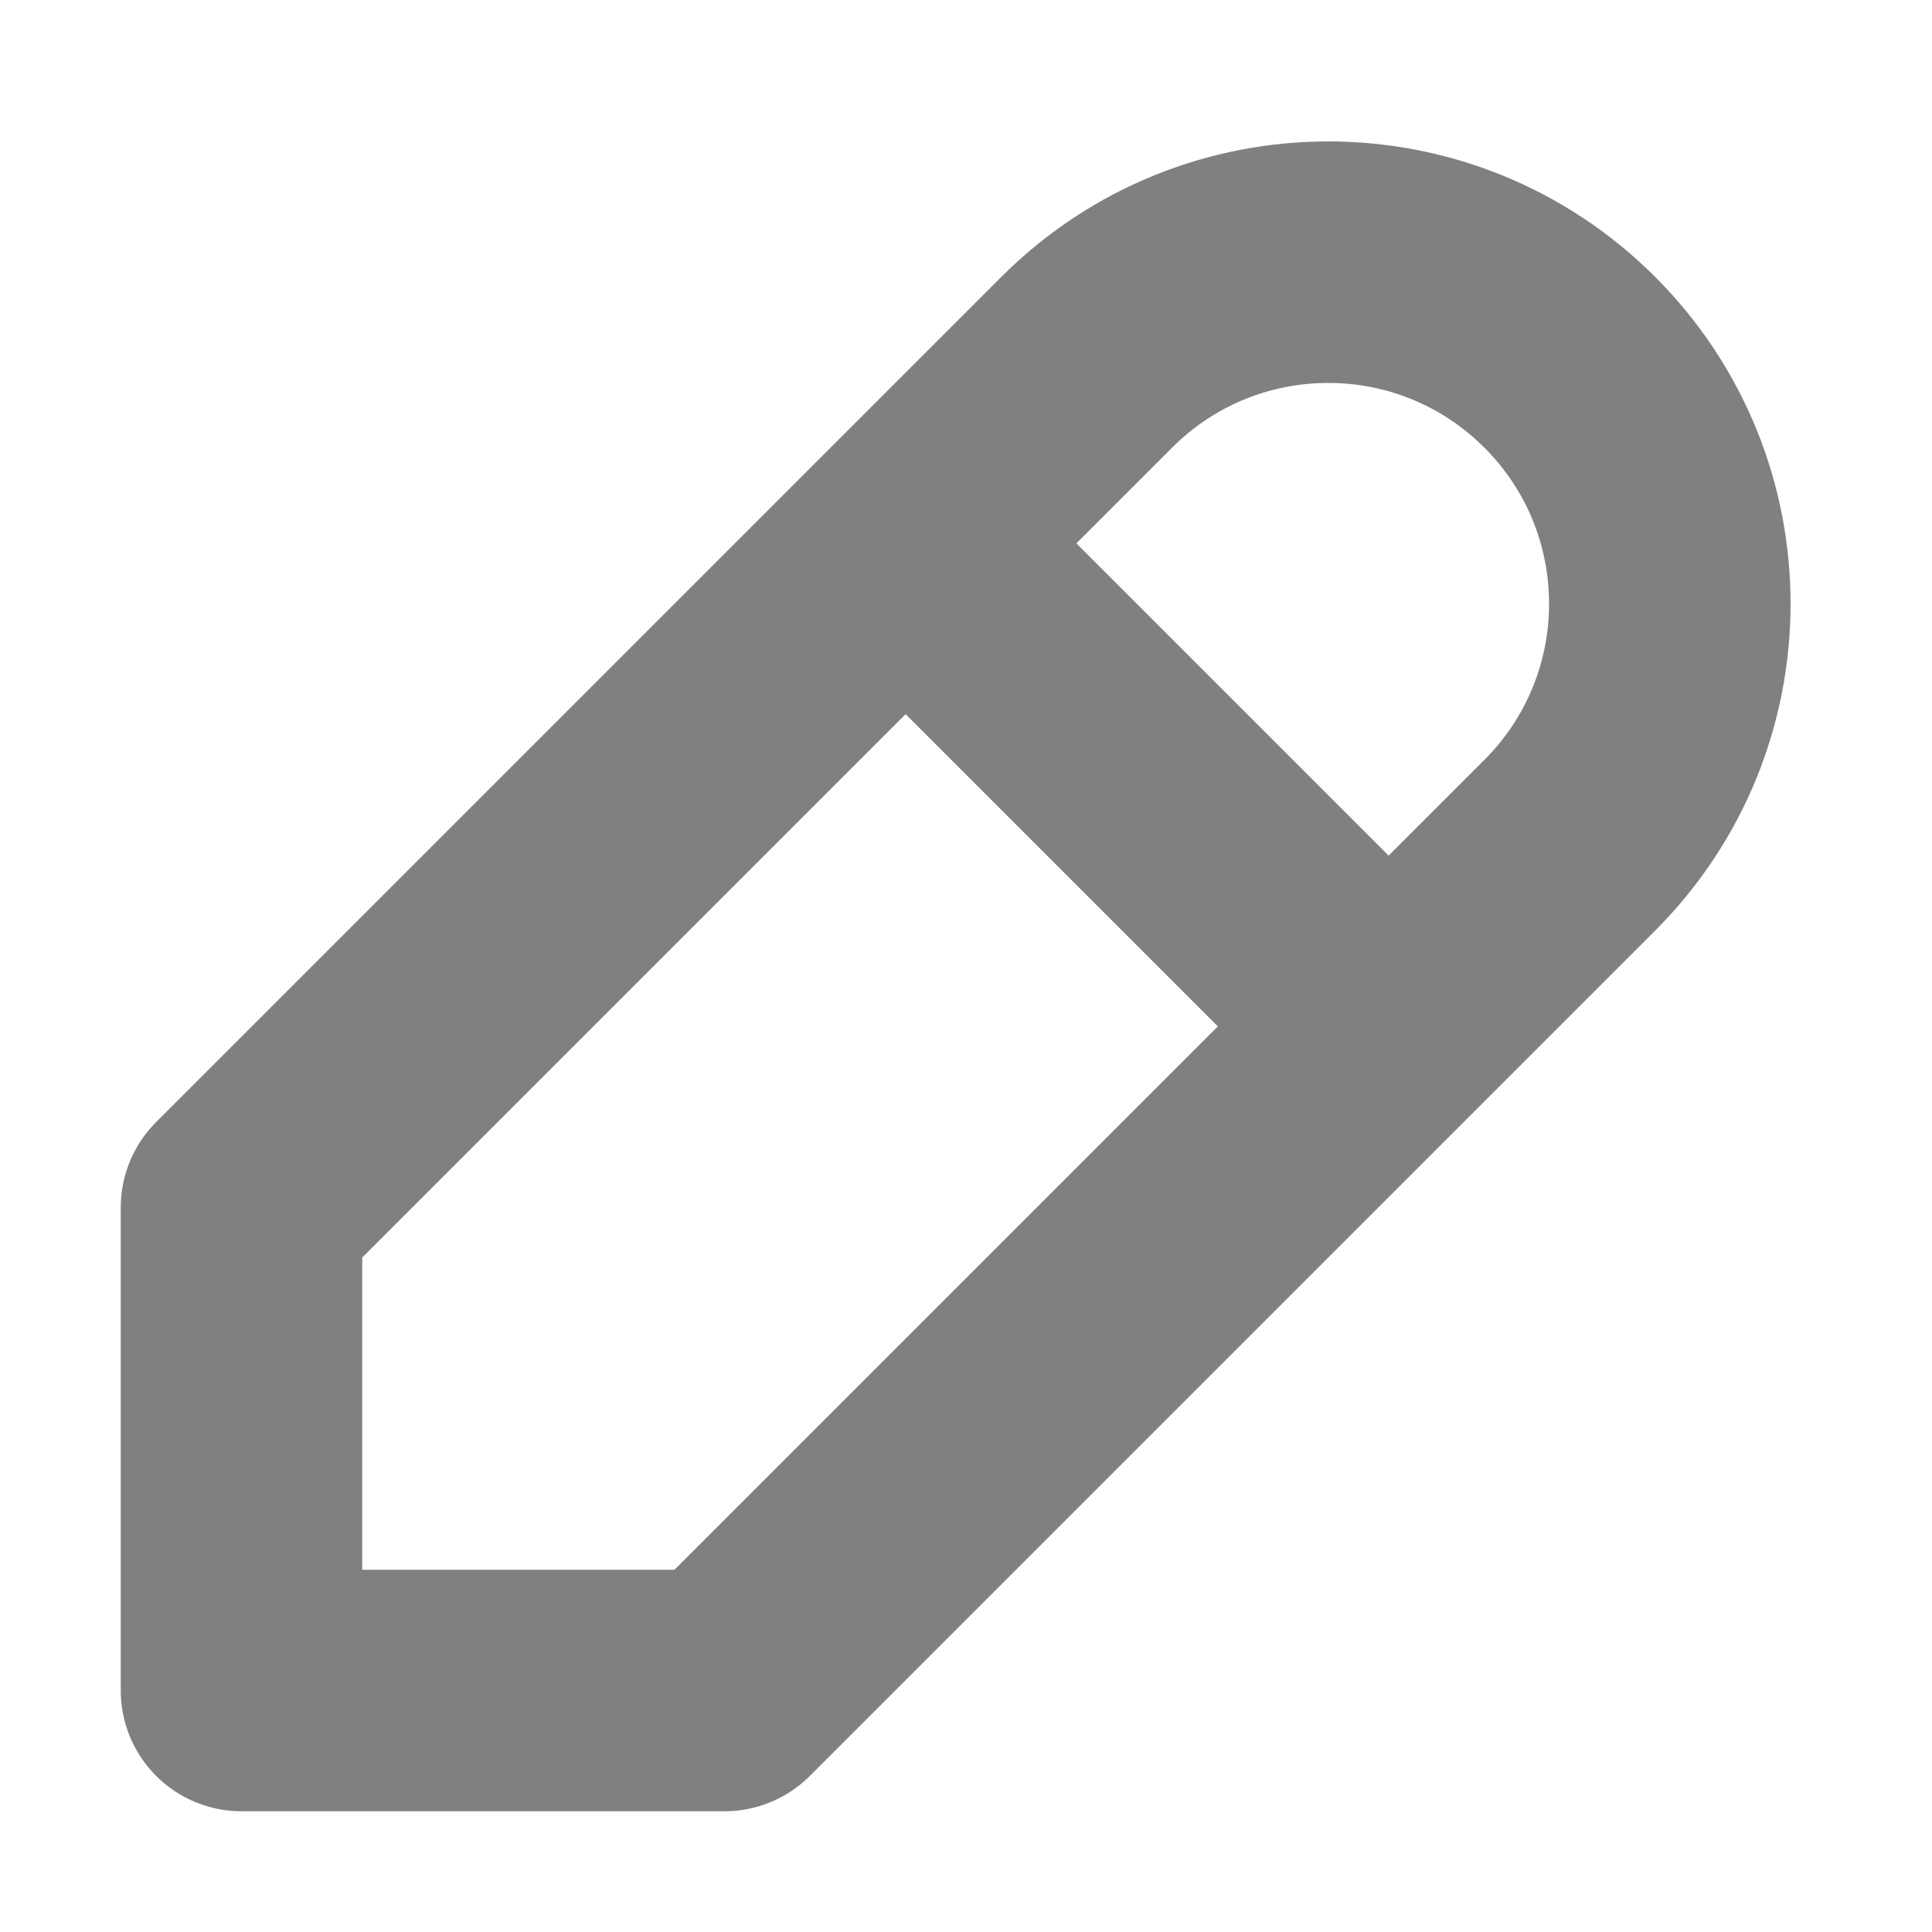
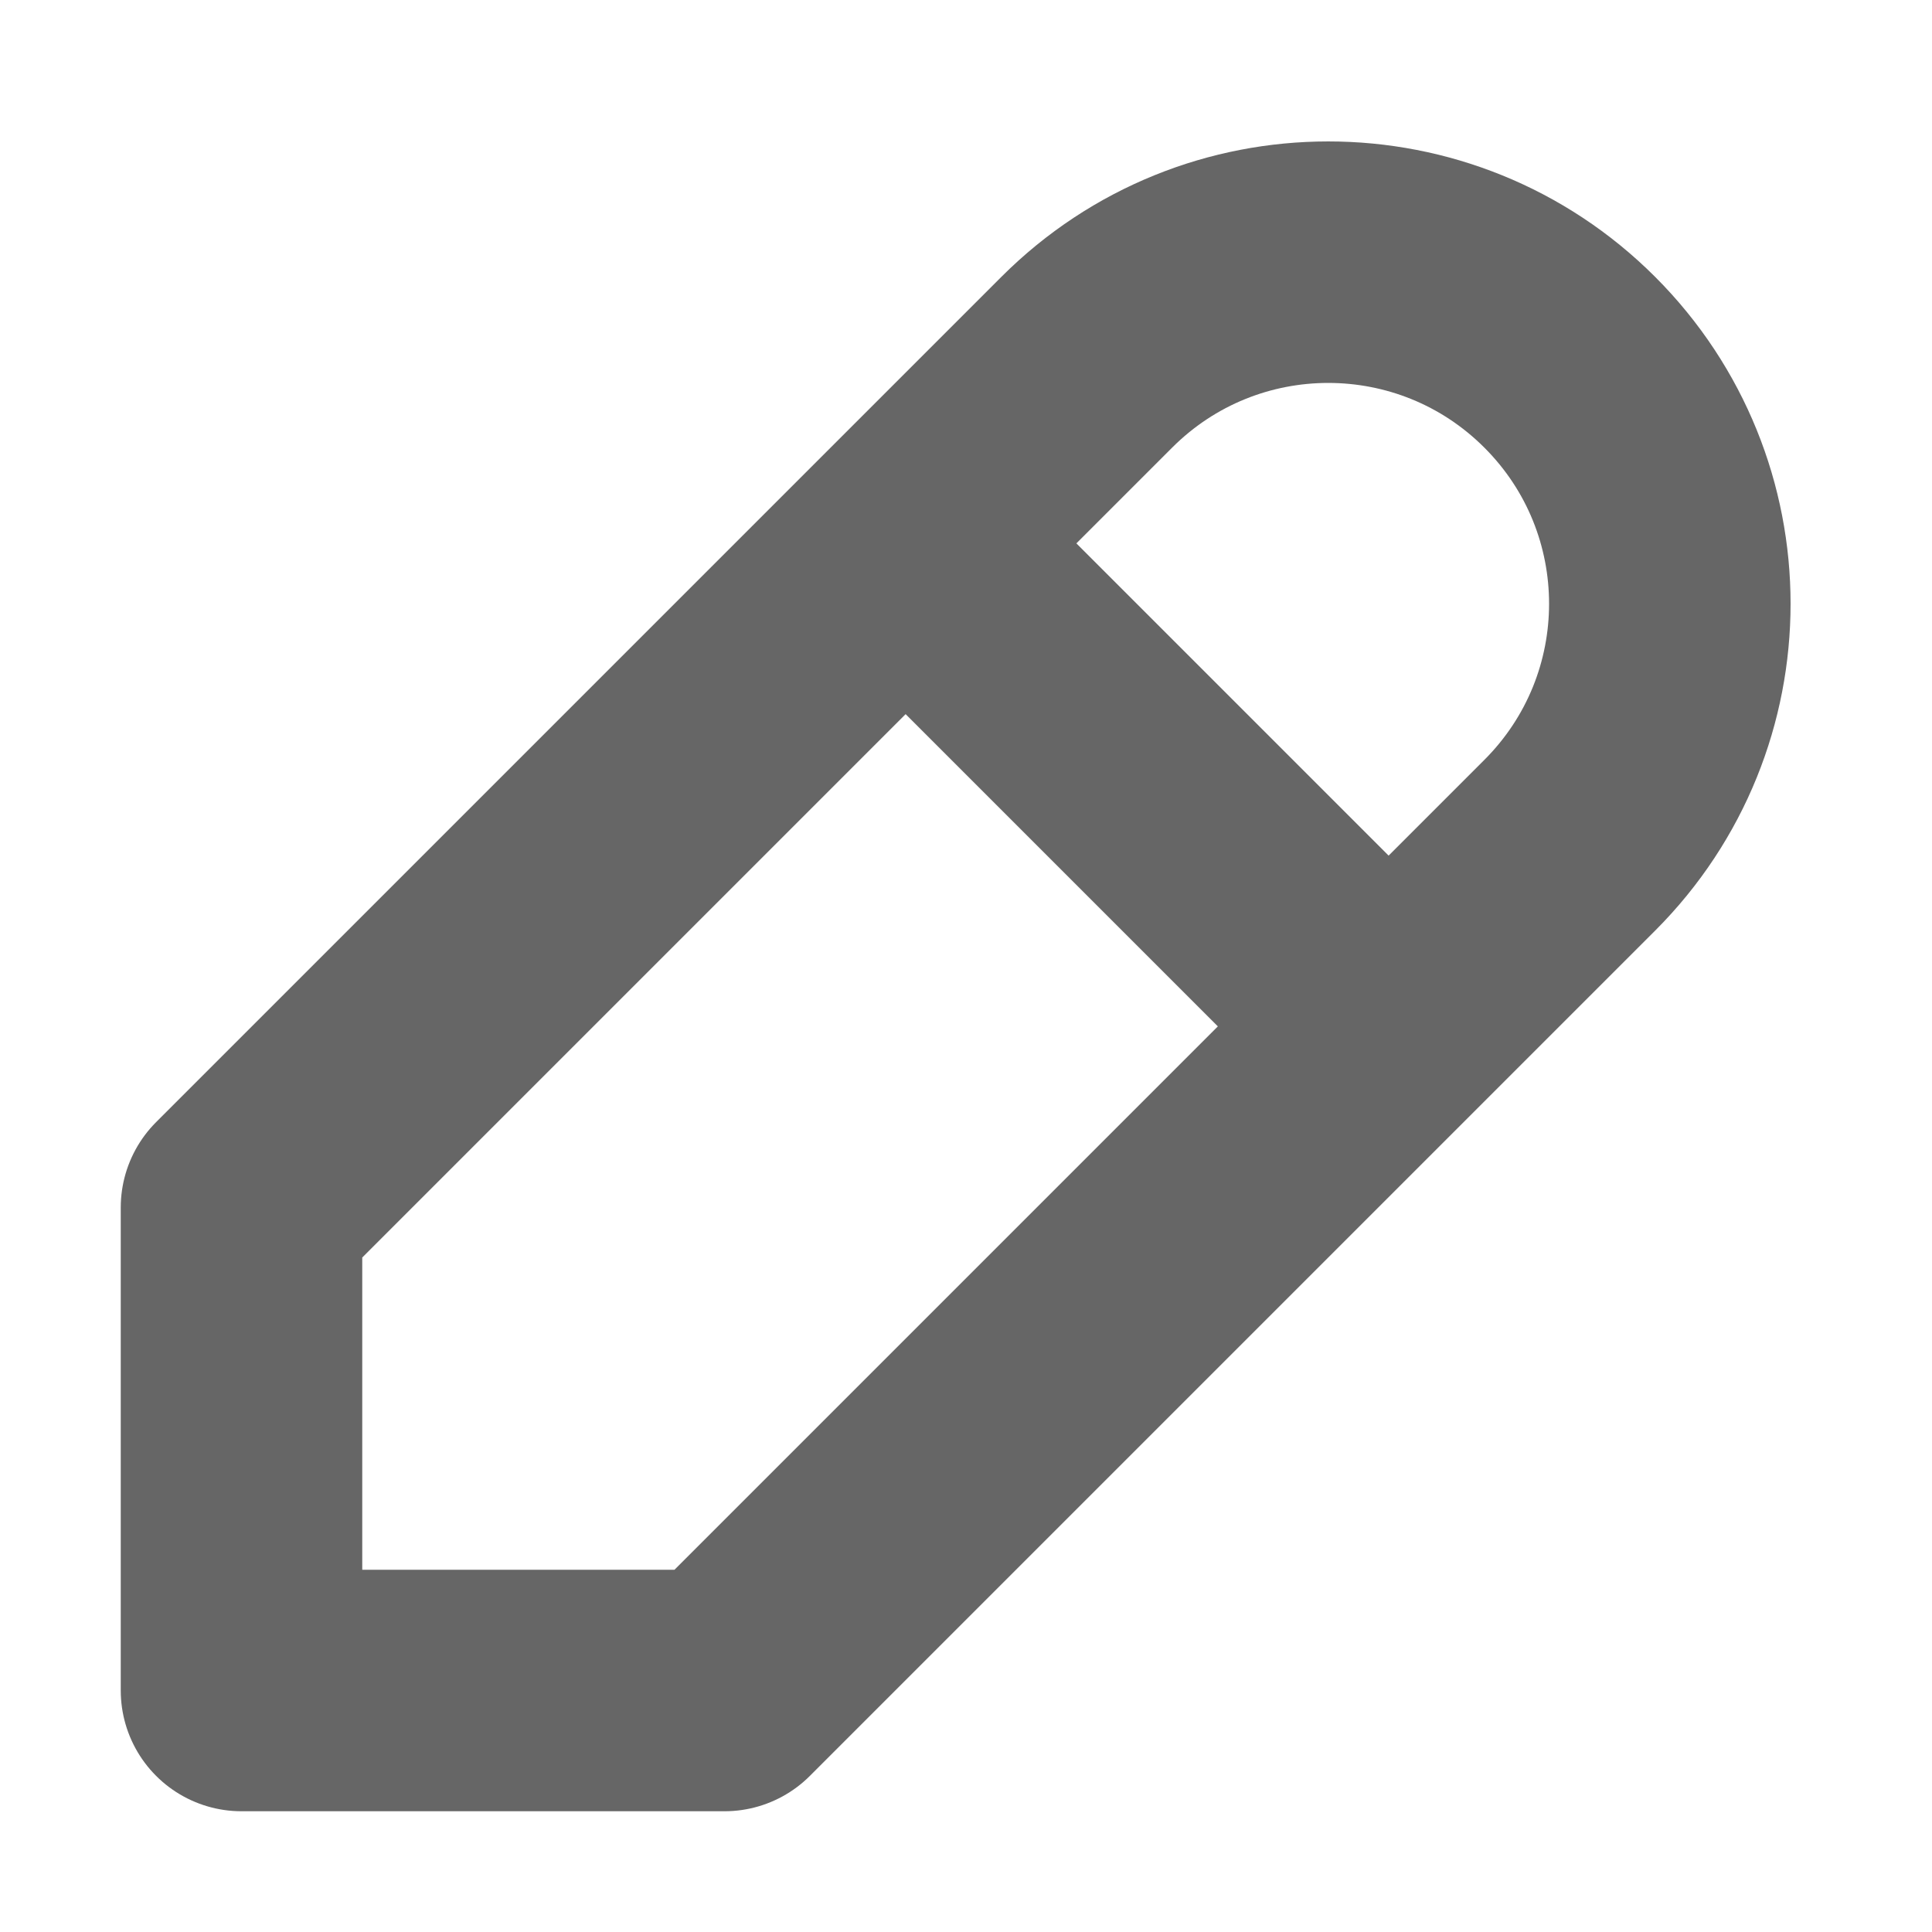
<svg xmlns="http://www.w3.org/2000/svg" width="16" height="16" viewBox="0 0 16 16" fill="none">
-   <path d="M7.5 4.5L11.5 8.5M2 10V14H6L13 7C14.105 5.895 14.105 4.105 13 3C11.895 1.895 10.105 1.895 9 3L2 10Z" stroke="#808080" stroke-width="2" stroke-linecap="round" stroke-linejoin="round" />
+   <path d="M7.5 4.5L11.5 8.5M2 10V14H6L13 7C14.105 5.895 14.105 4.105 13 3C11.895 1.895 10.105 1.895 9 3L2 10Z" stroke="#666" stroke-width="2" stroke-linecap="round" stroke-linejoin="round" />
</svg>
